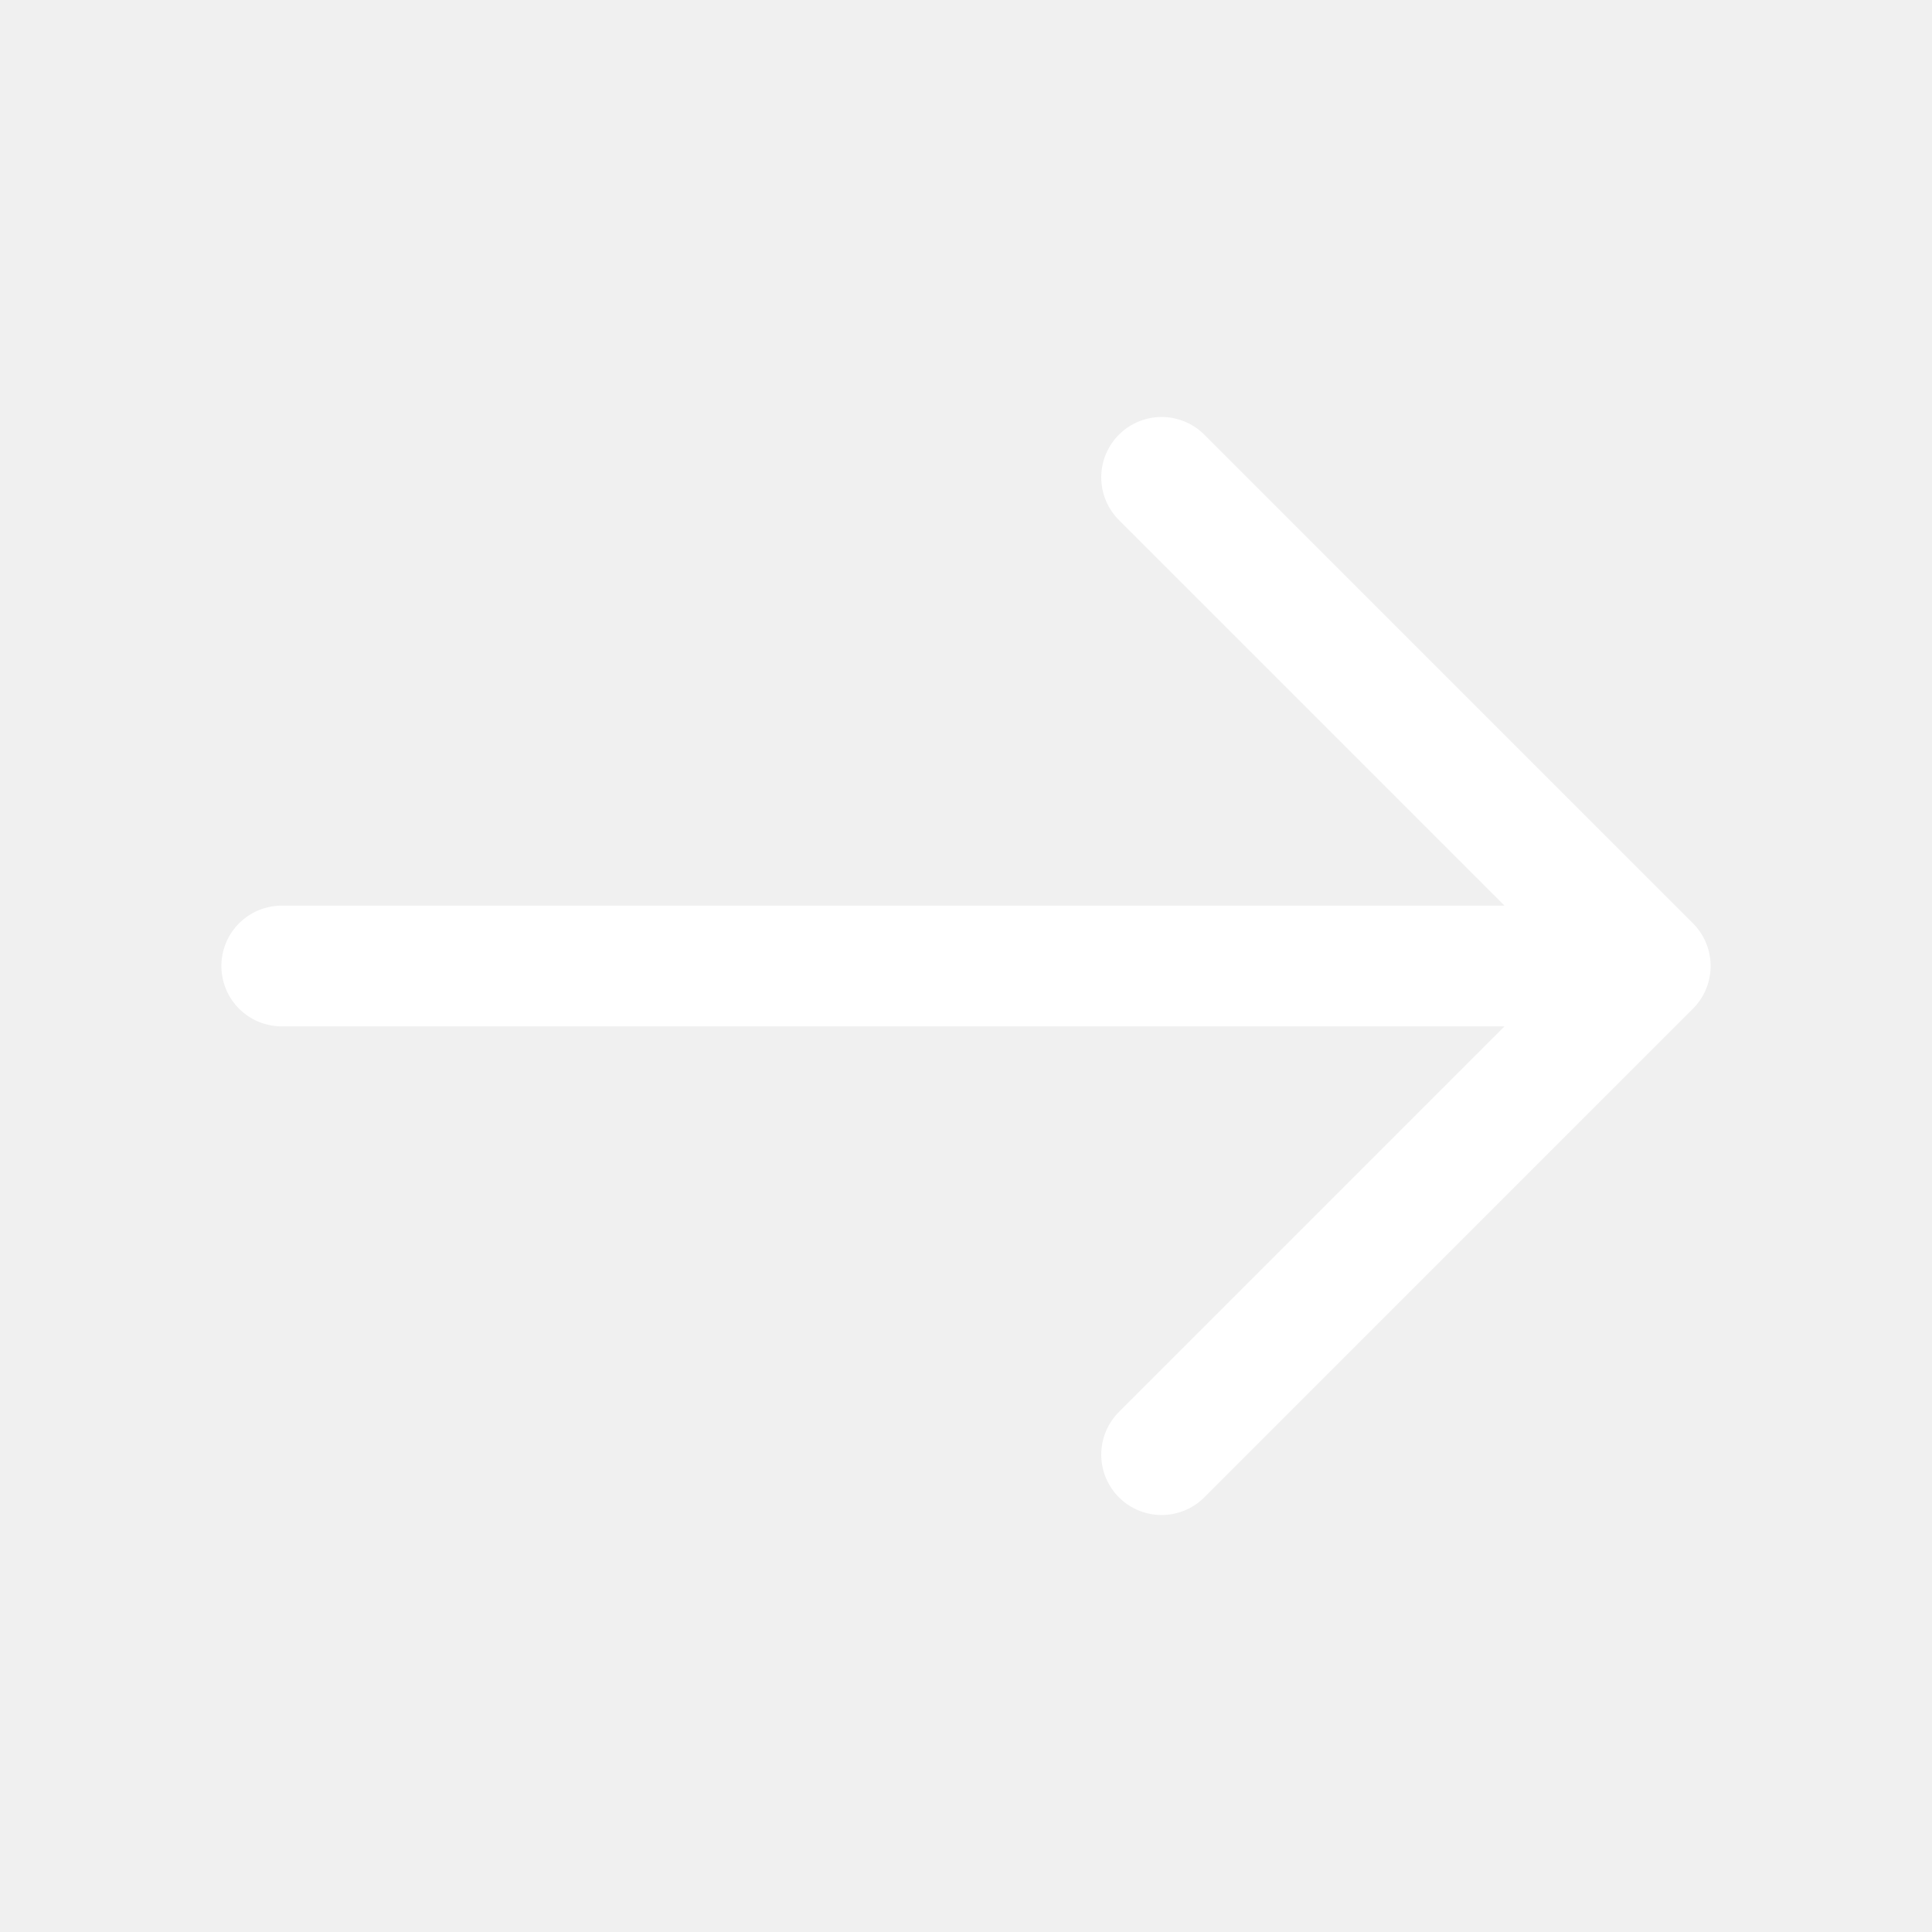
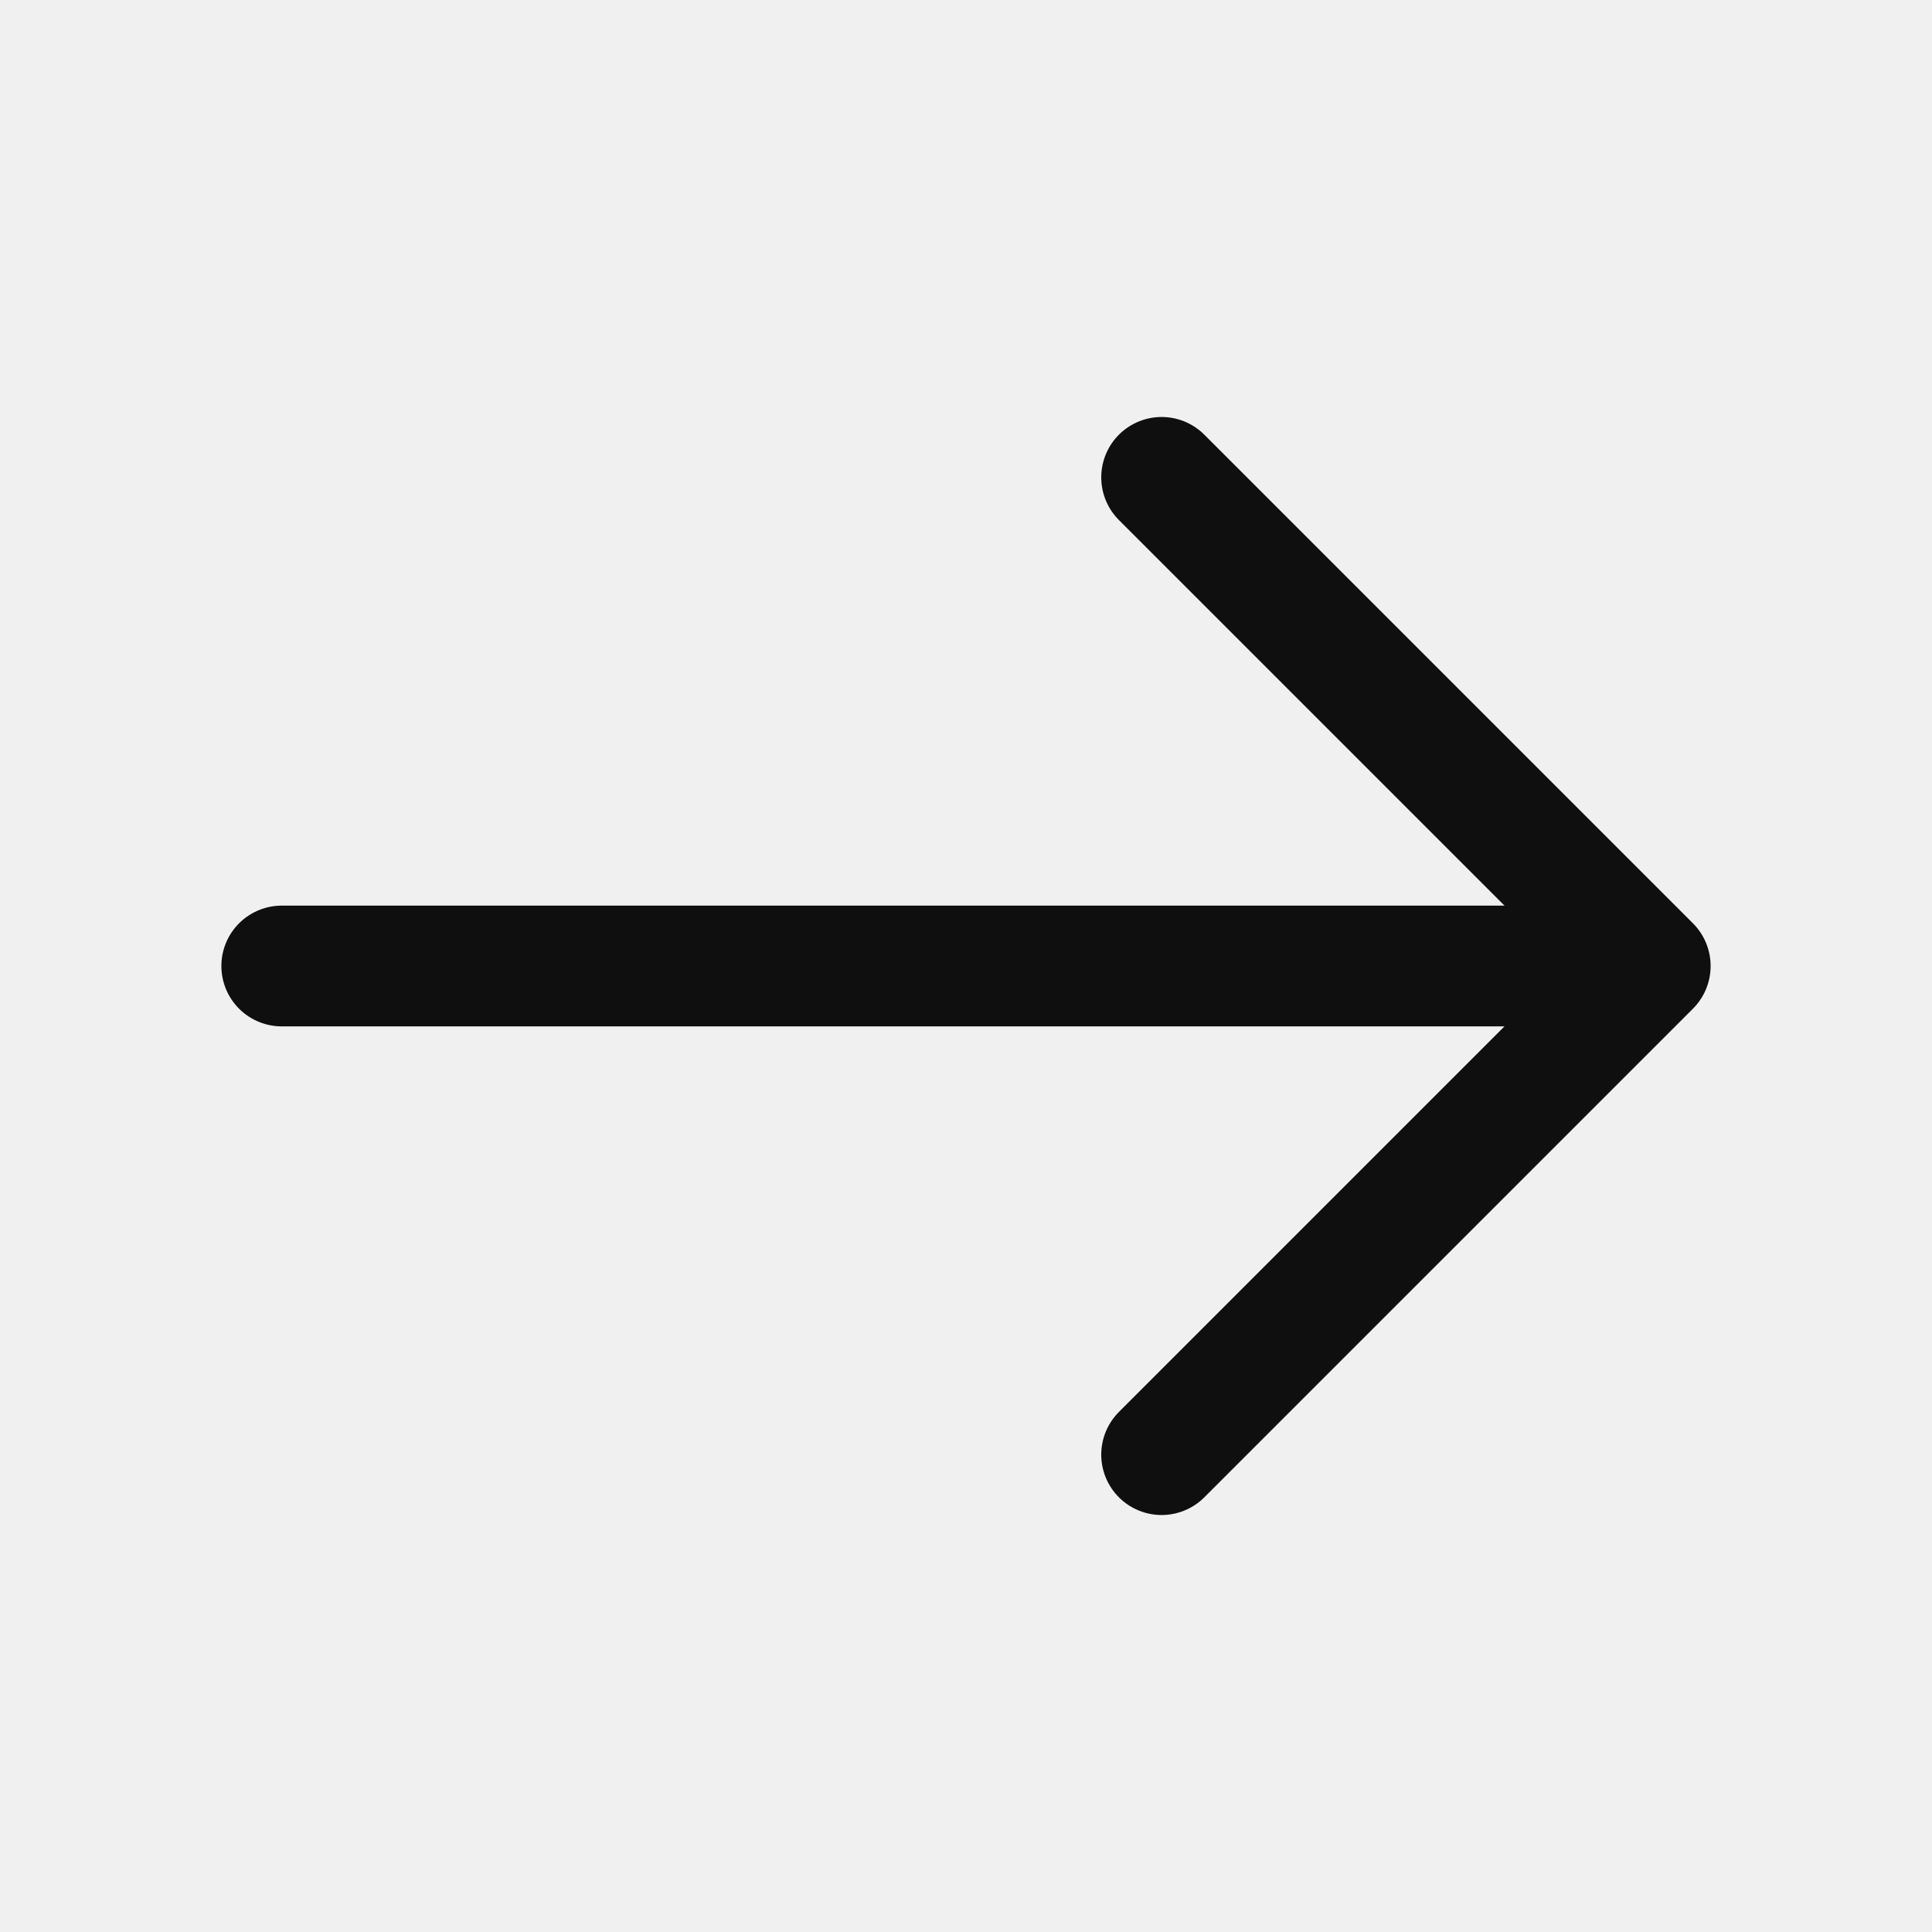
<svg xmlns="http://www.w3.org/2000/svg" width="24" height="24" viewBox="0 0 24 24" fill="none">
-   <path d="M14.43 18.07L20.5 12L14.43 5.93" stroke="white" stroke-width="1.5" stroke-miterlimit="10" stroke-linecap="round" stroke-linejoin="round" />
-   <path d="M3.5 12L20.33 12" stroke="white" stroke-width="1.5" stroke-miterlimit="10" stroke-linecap="round" stroke-linejoin="round" />
+   <path d="M14.43 18.07L20.5 12L14.43 5.93" stroke="#0F0F0F" stroke-width="1.5" stroke-miterlimit="10" stroke-linecap="round" stroke-linejoin="round" />
+   <path d="M3.5 12L20.33 12" stroke="#0F0F0F" stroke-width="1.5" stroke-miterlimit="10" stroke-linecap="round" stroke-linejoin="round" />
</svg>
